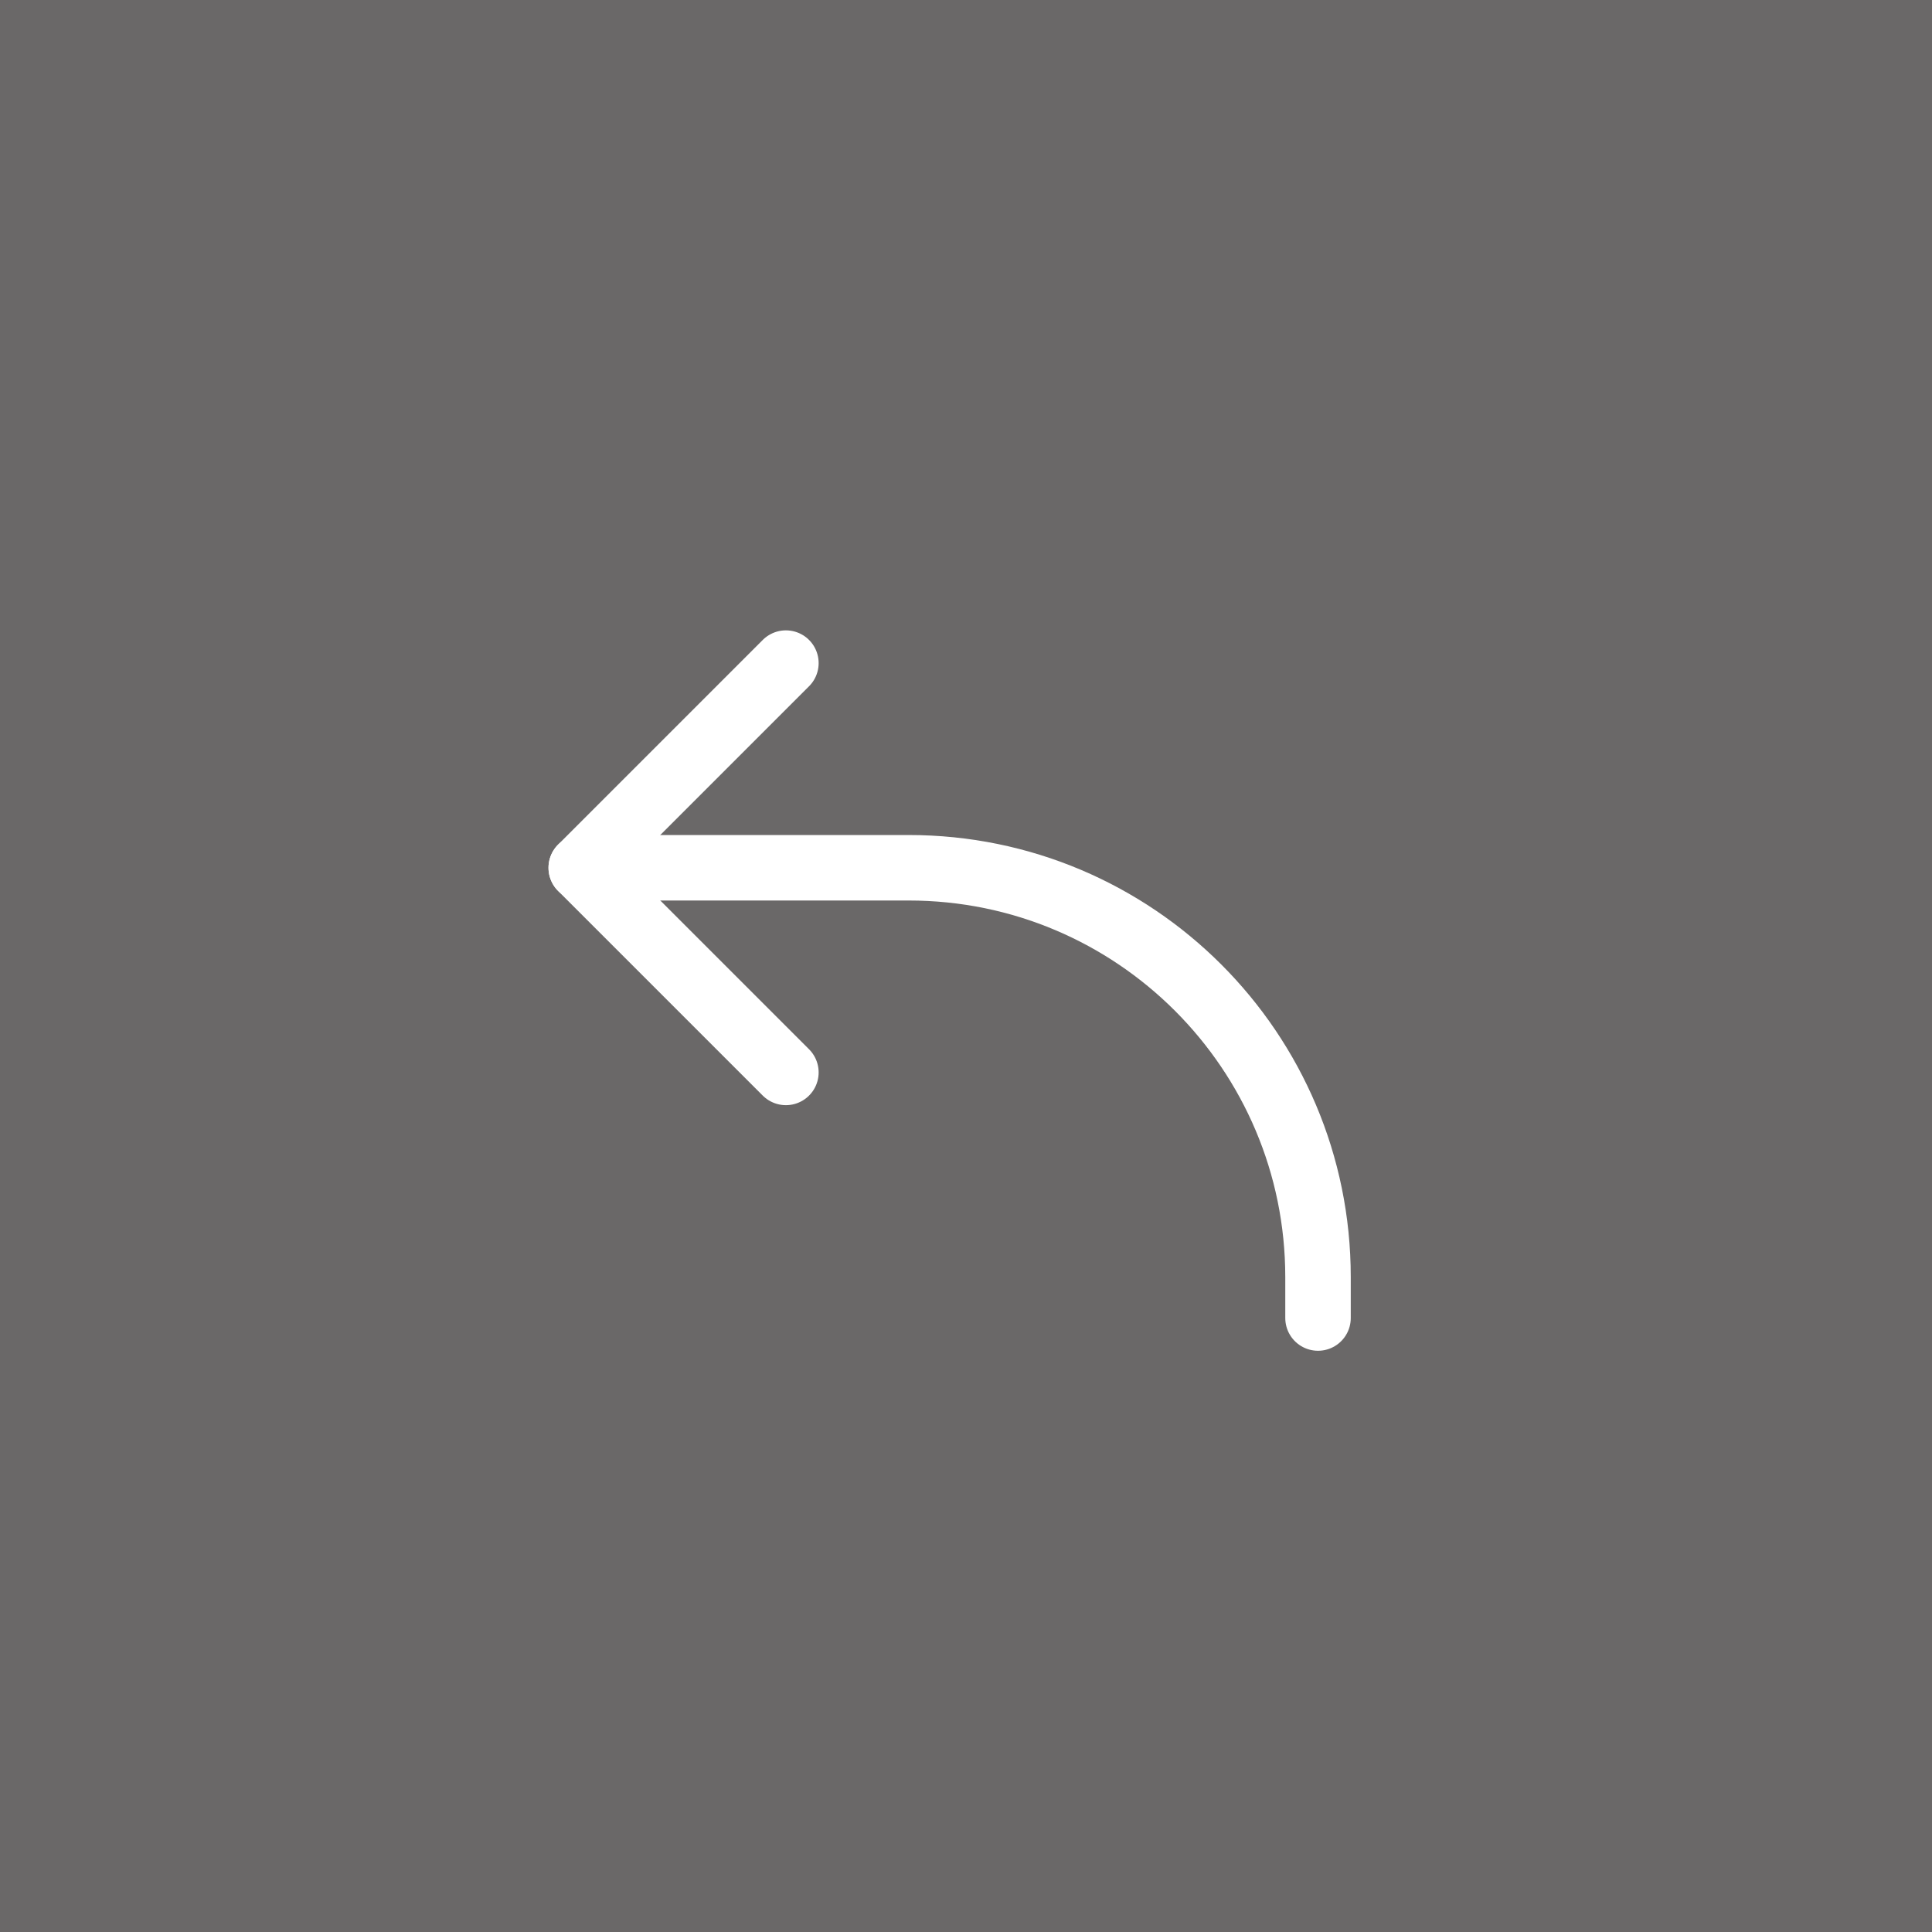
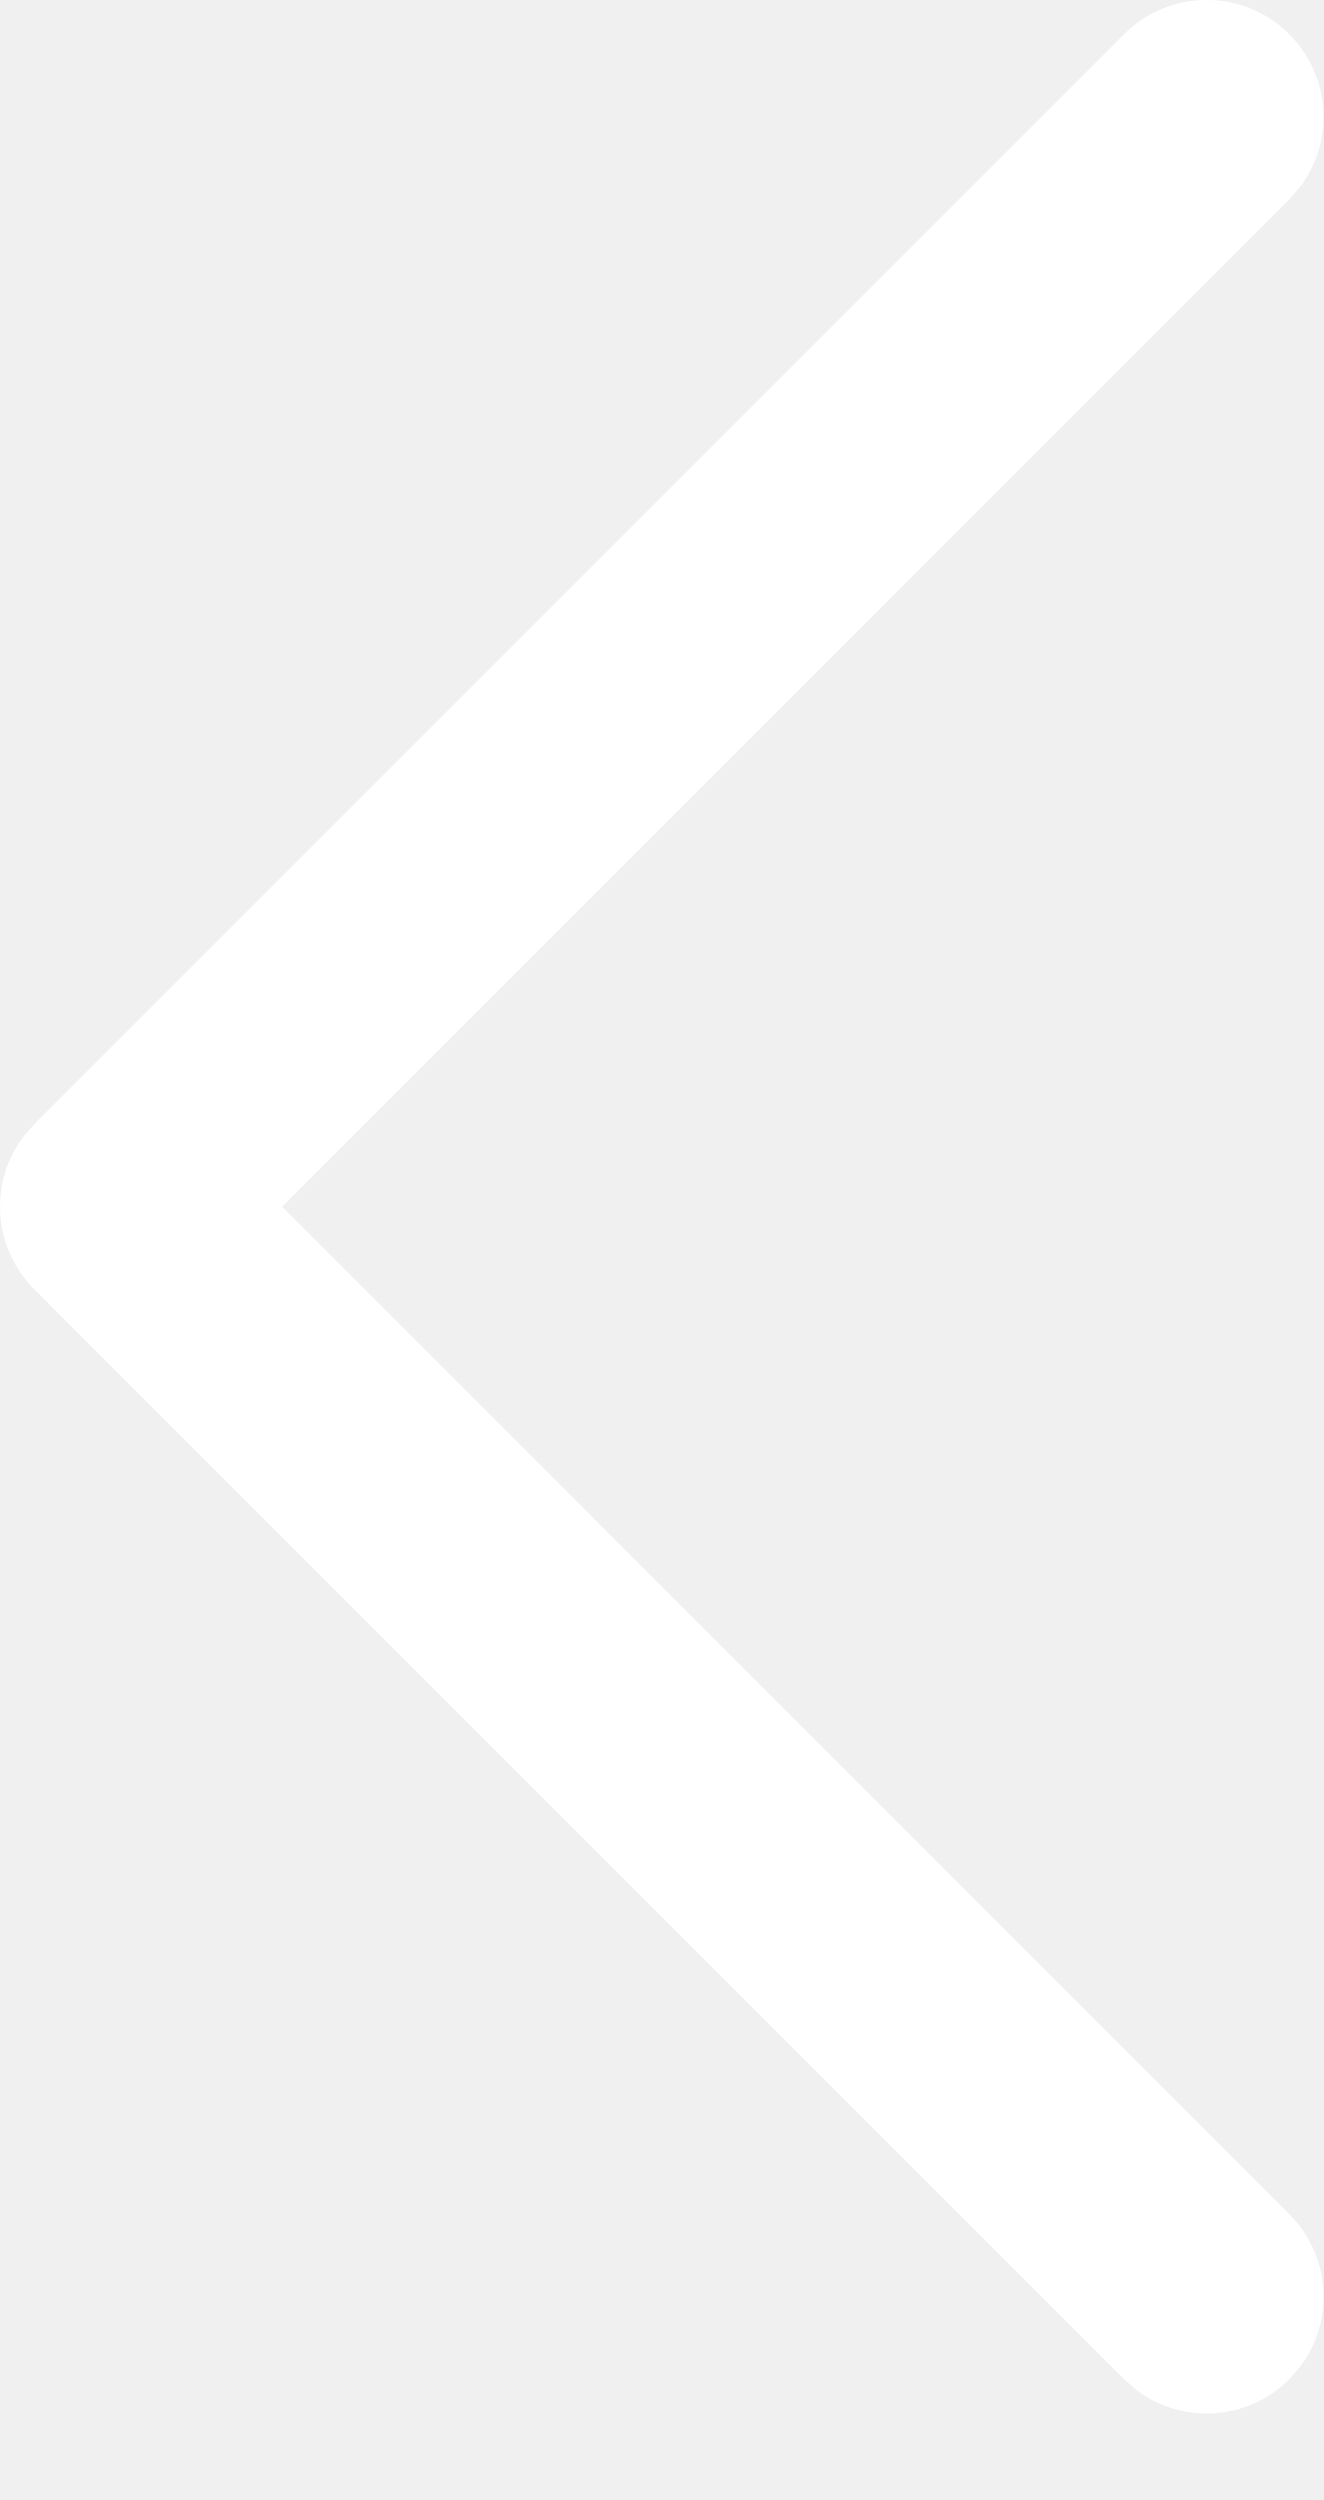
- <svg xmlns="http://www.w3.org/2000/svg" width="59" height="59" viewBox="0 0 59 59" fill="none">
-   <rect width="59" height="59" fill="#6A6868" />
-   <path d="M24 20.25L17.75 26.5L24 32.75" stroke="white" stroke-width="2" stroke-linecap="round" stroke-linejoin="round" />
-   <path d="M17.75 26.5H27.75C34.654 26.5 40.25 32.096 40.25 39V40.25" stroke="white" stroke-width="2" stroke-linecap="round" stroke-linejoin="round" />
+ <svg xmlns="http://www.w3.org/2000/svg" width="9" height="17" viewBox="0 0 9 17" fill="none">
+   <path d="M8.767 0.233C9.049 0.515 9.075 0.956 8.844 1.267L8.767 1.356L1.918 8.206L8.767 15.056C9.049 15.338 9.075 15.779 8.844 16.09L8.767 16.179C8.485 16.461 8.044 16.487 7.733 16.256L7.644 16.179L0.233 8.767C-0.049 8.485 -0.075 8.044 0.156 7.733L0.233 7.644L7.644 0.233C7.954 -0.078 8.457 -0.078 8.767 0.233Z" fill="white" />
</svg>
